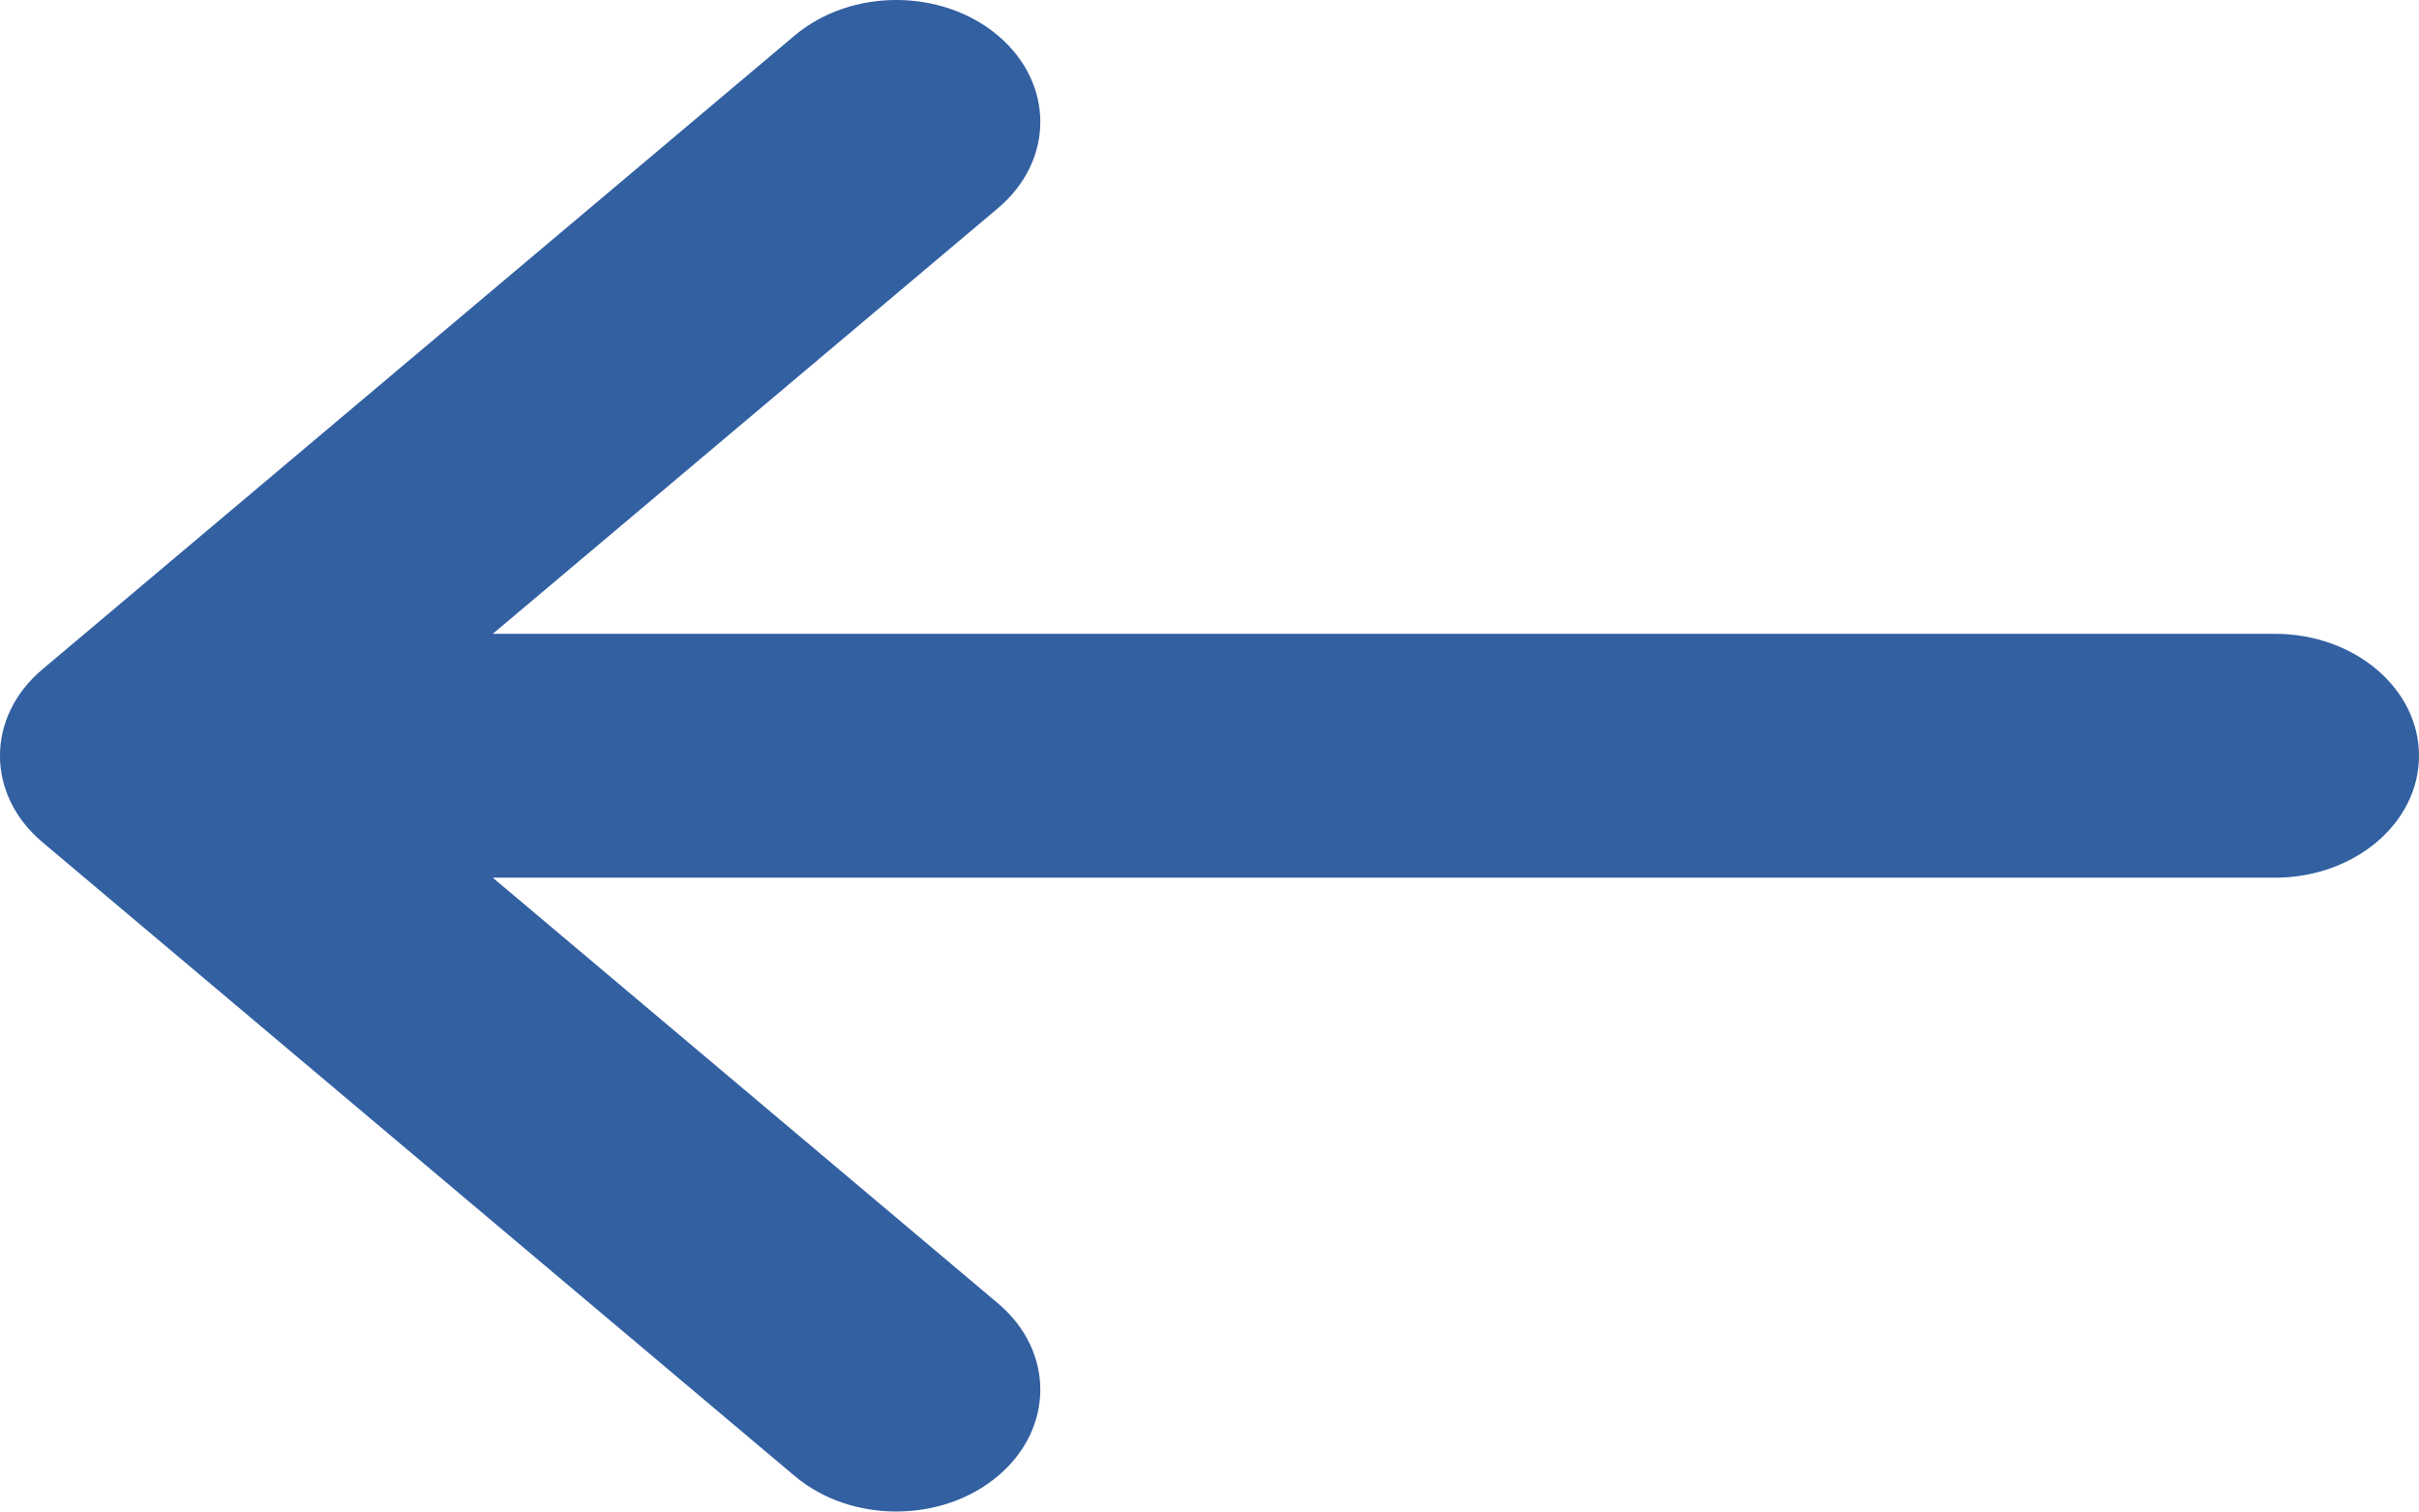
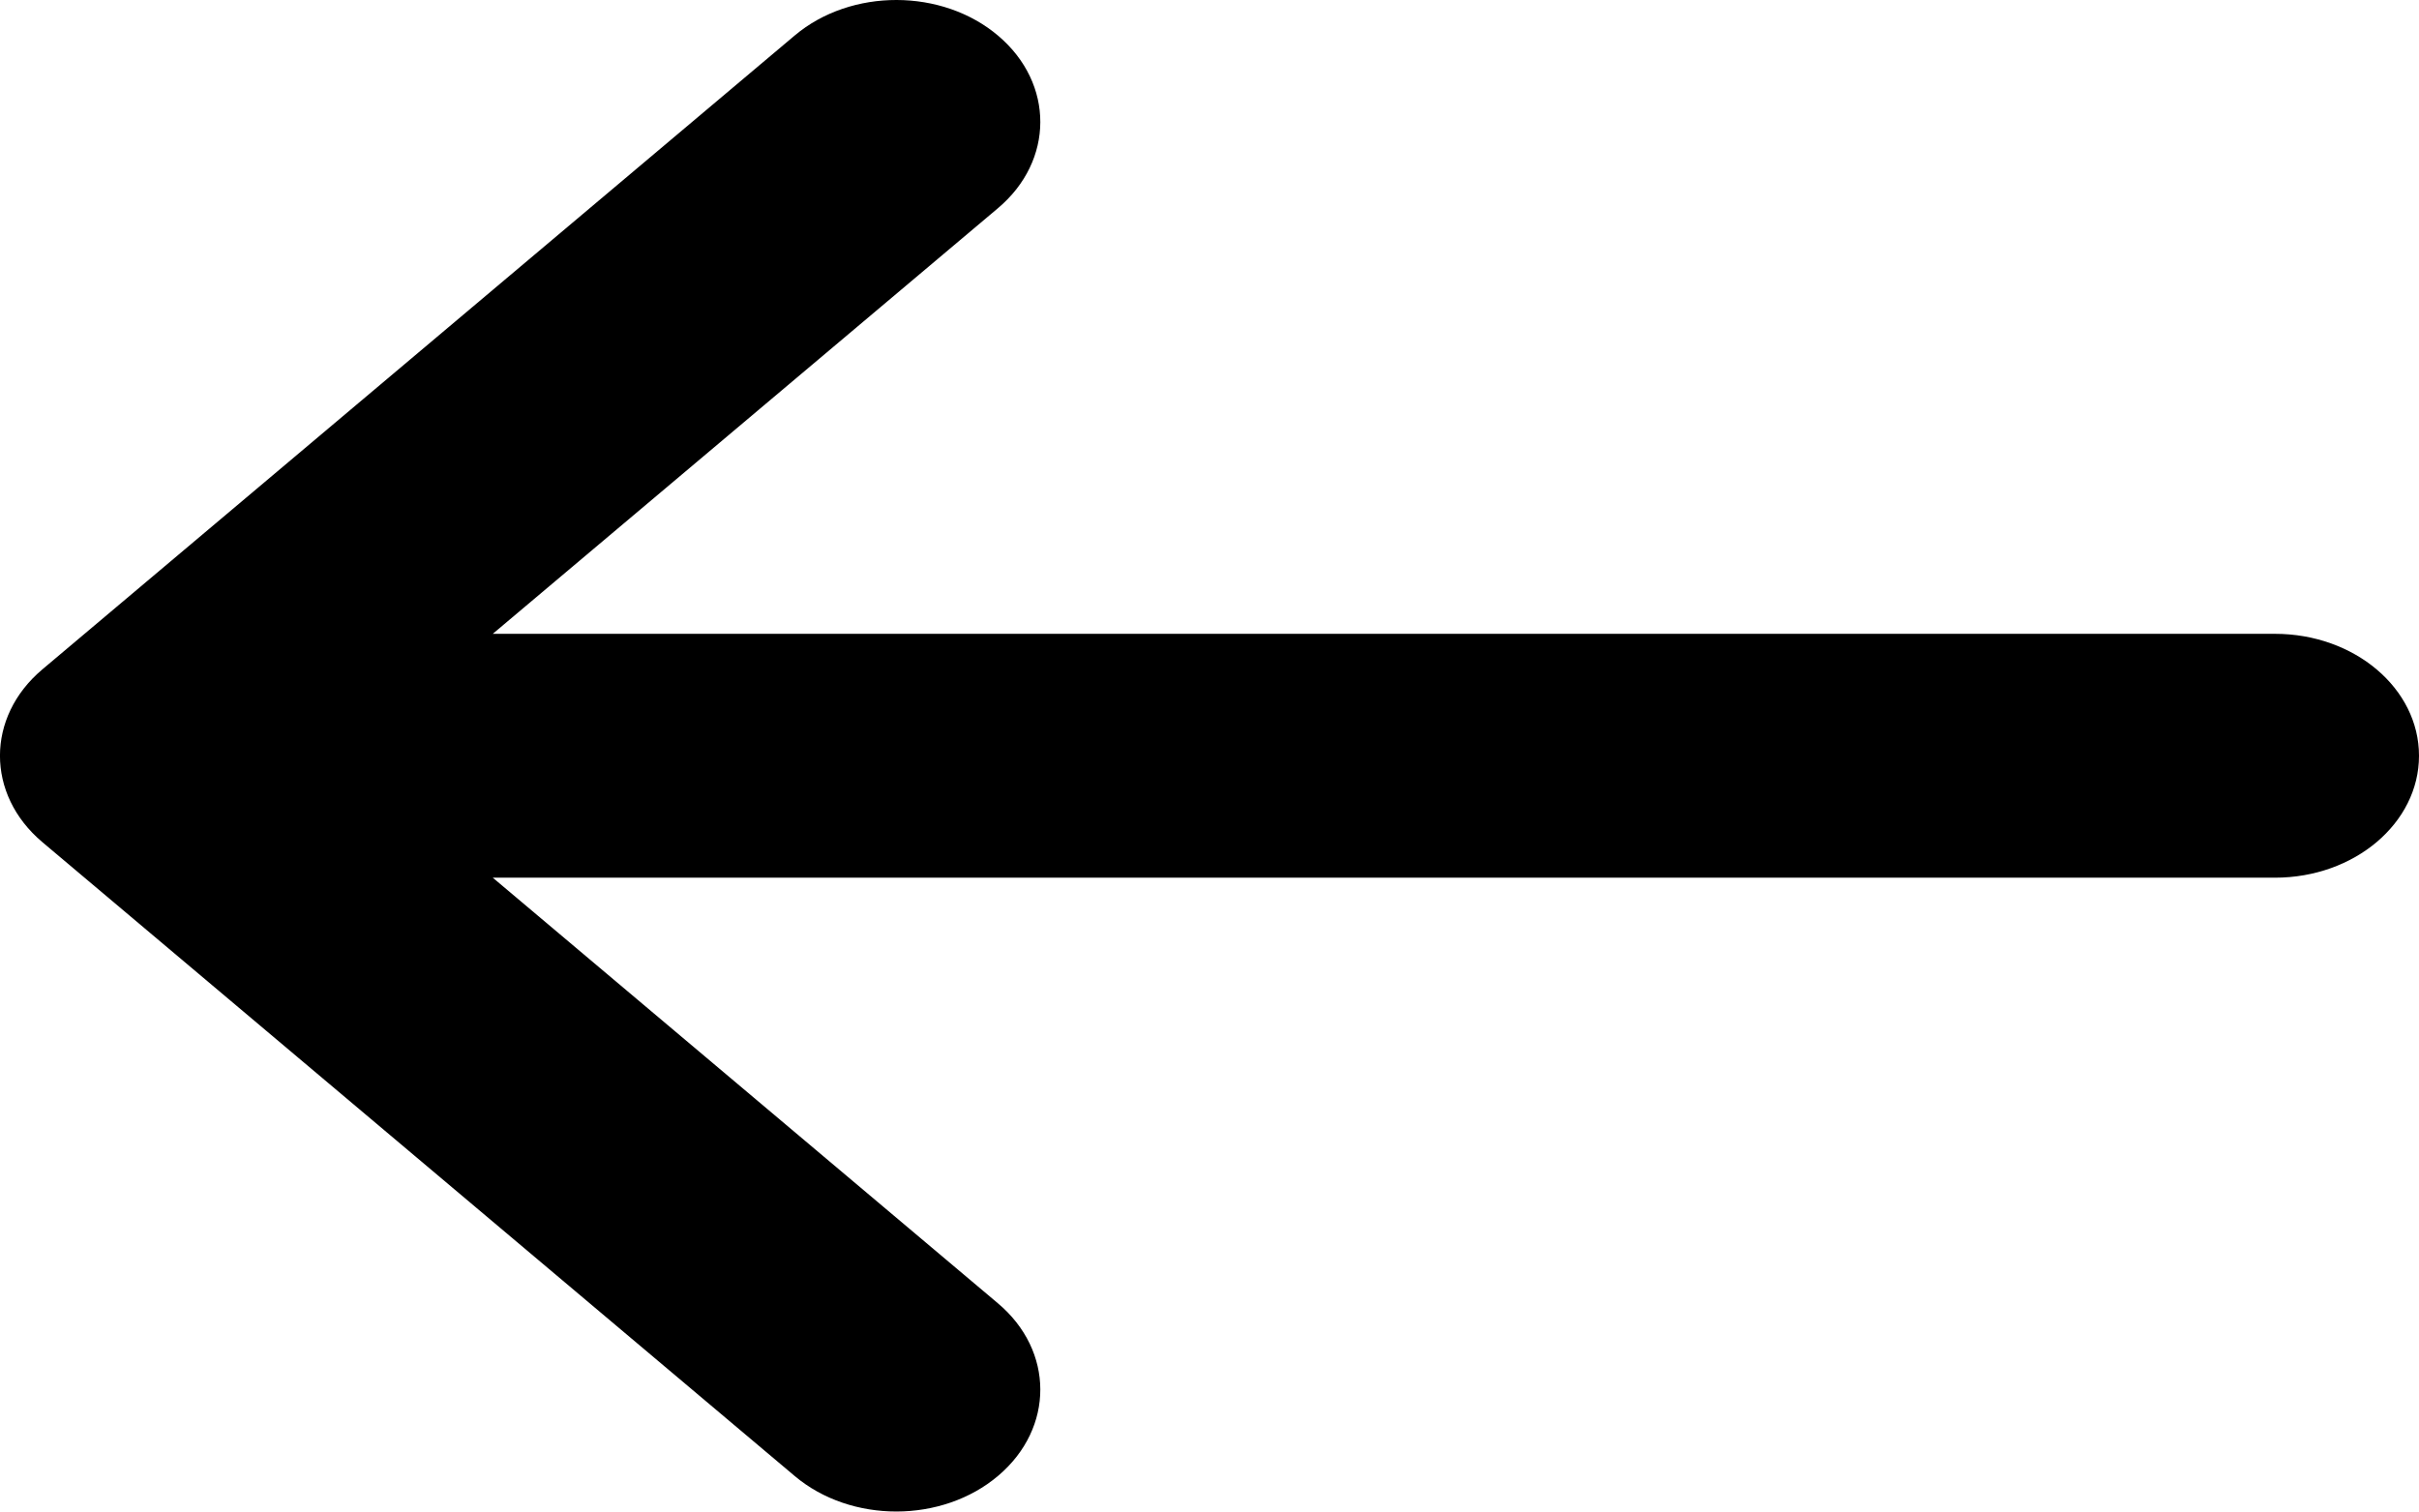
<svg xmlns="http://www.w3.org/2000/svg" width="24" height="15" viewBox="0 0 24 15" fill="none">
-   <path d="M0.419 6.644L0.42 6.643L7.885 0.352C8.444 -0.119 9.349 -0.117 9.905 0.356C10.462 0.83 10.46 1.596 9.9 2.067L4.889 6.29H22.571C23.36 6.29 24 6.832 24 7.5C24 8.168 23.36 8.71 22.571 8.71H4.889L9.9 12.933C10.46 13.404 10.462 14.17 9.905 14.644C9.349 15.117 8.444 15.119 7.885 14.648L0.42 8.357L0.419 8.356C-0.141 7.883 -0.139 7.115 0.419 6.644Z" fill="#3260A1" />
+   <path d="M0.419 6.644L0.42 6.643L7.885 0.352C8.444 -0.119 9.349 -0.117 9.905 0.356C10.462 0.83 10.46 1.596 9.9 2.067L4.889 6.29H22.571C23.36 6.29 24 6.832 24 7.5C24 8.168 23.36 8.71 22.571 8.71H4.889L9.9 12.933C10.46 13.404 10.462 14.17 9.905 14.644C9.349 15.117 8.444 15.119 7.885 14.648L0.42 8.357L0.419 8.356C-0.141 7.883 -0.139 7.115 0.419 6.644Z" fill="currentColor" />
</svg>
